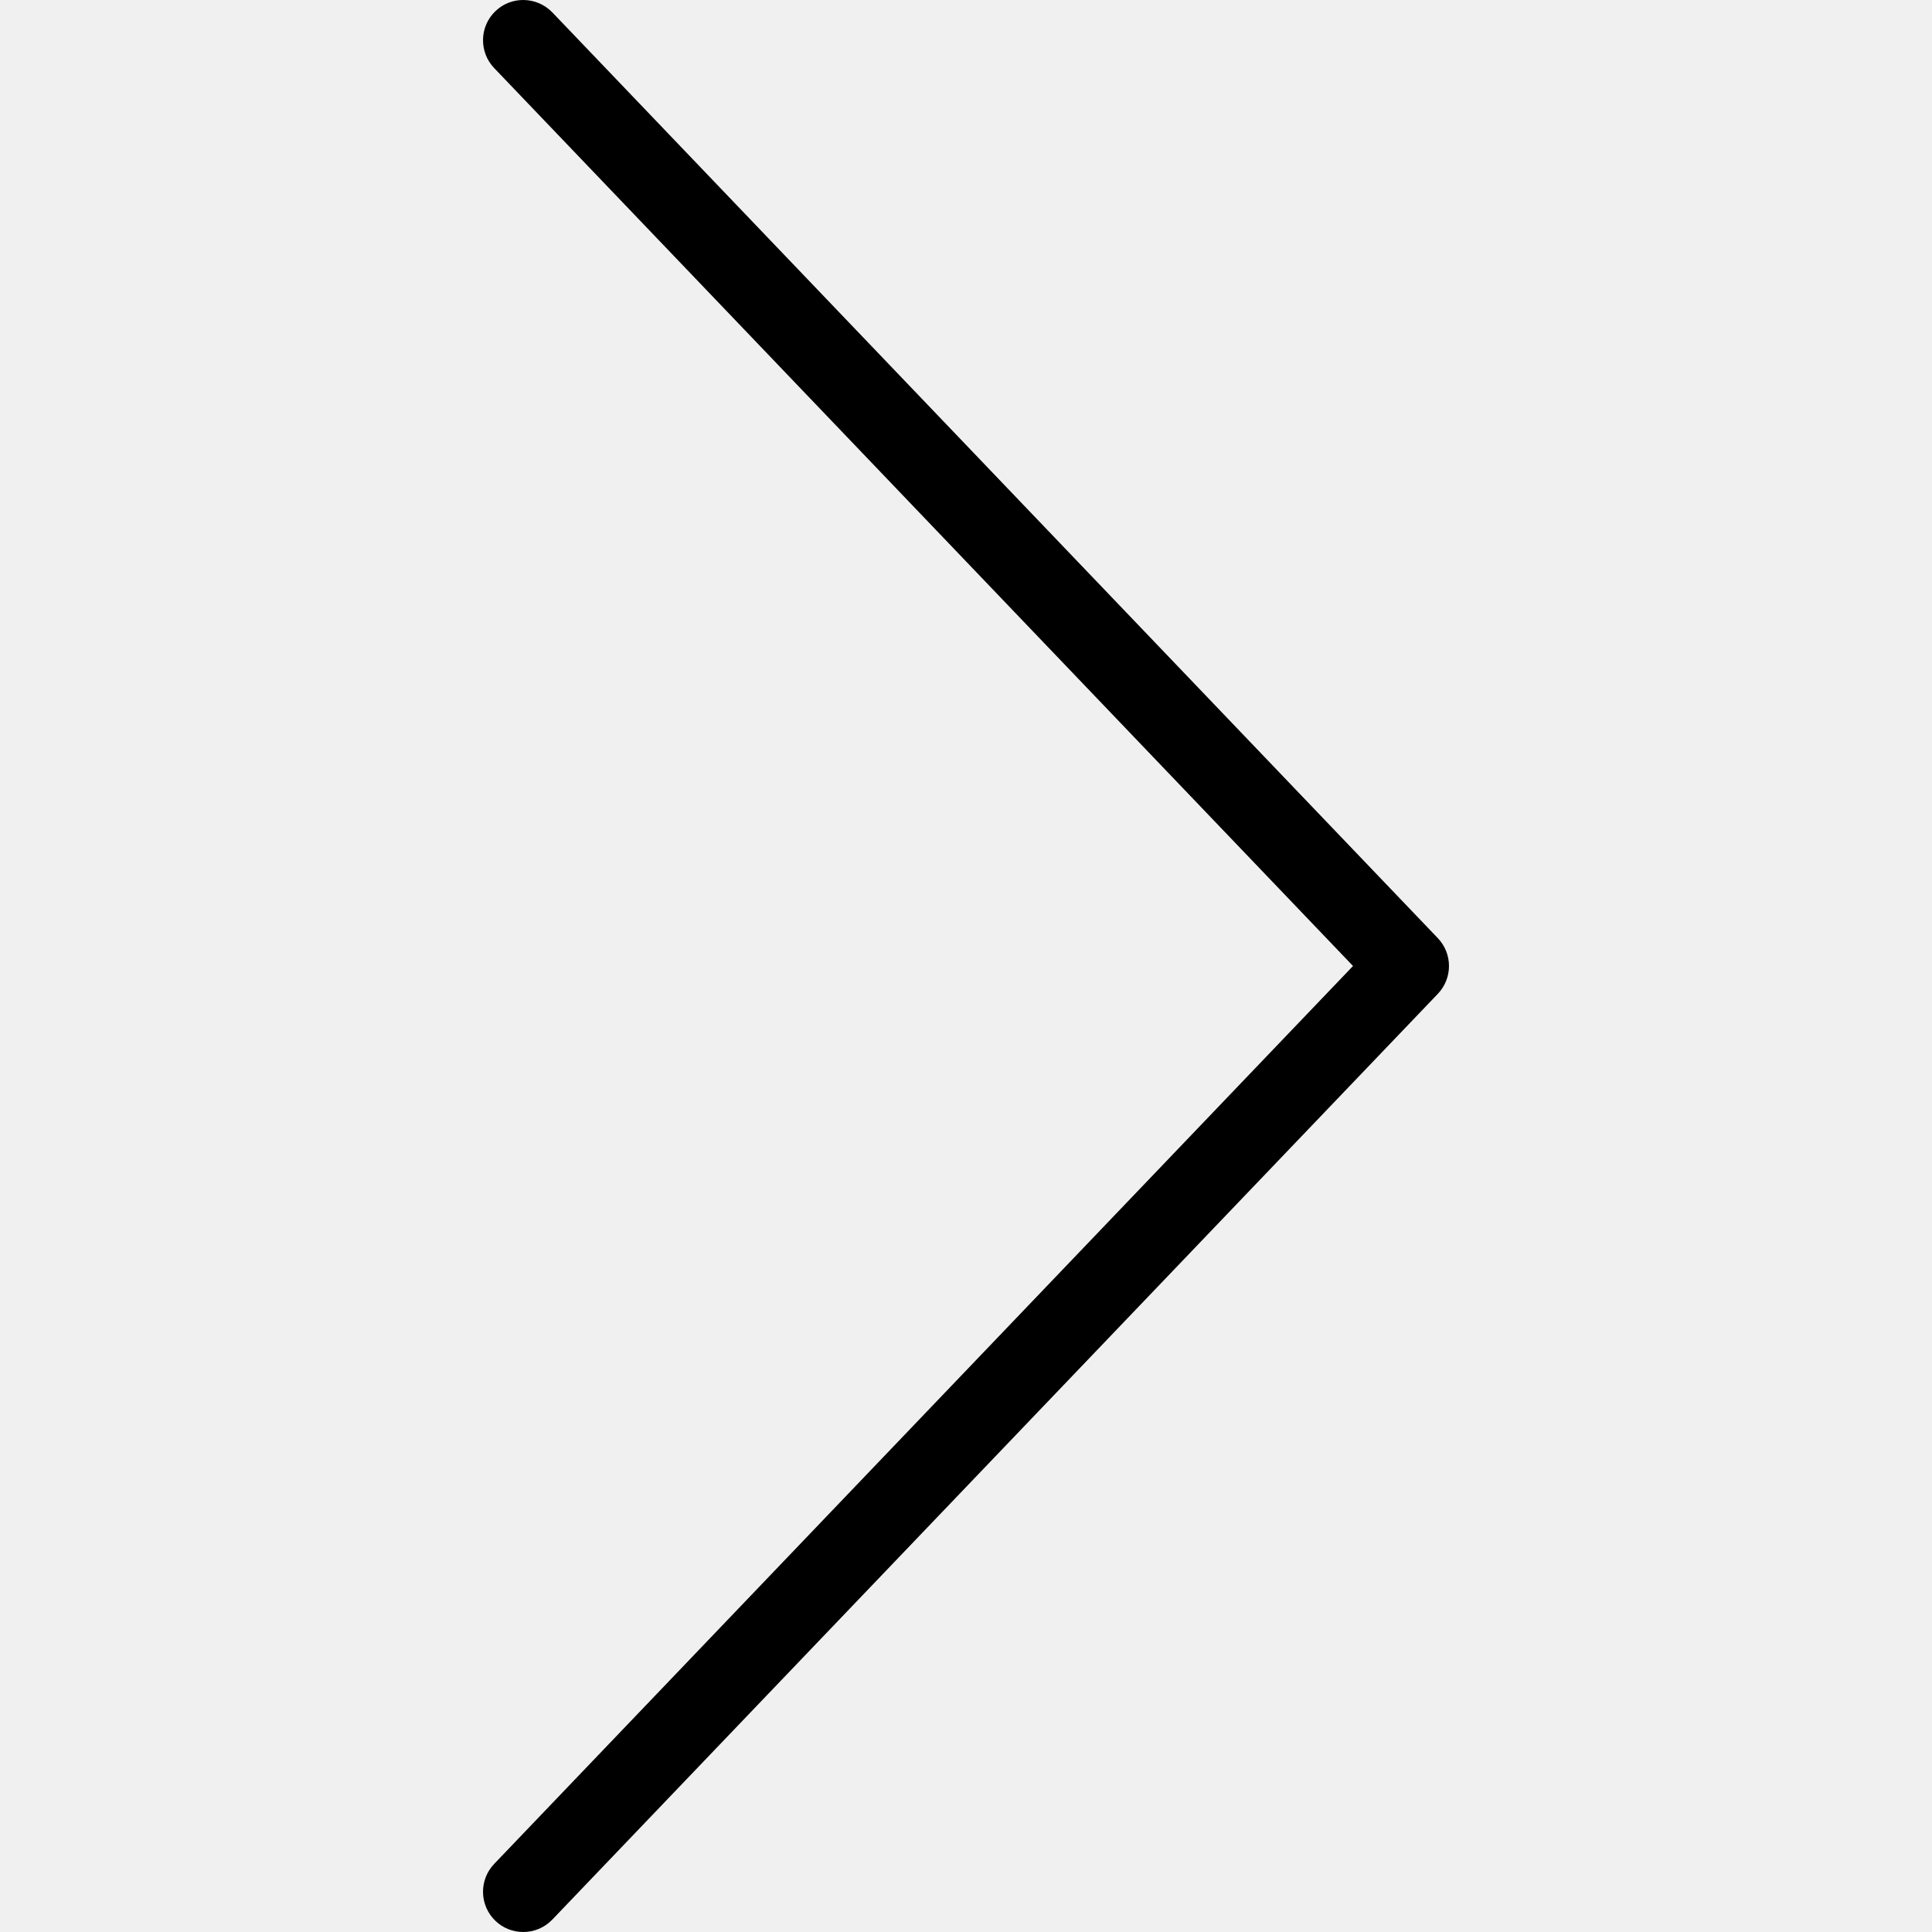
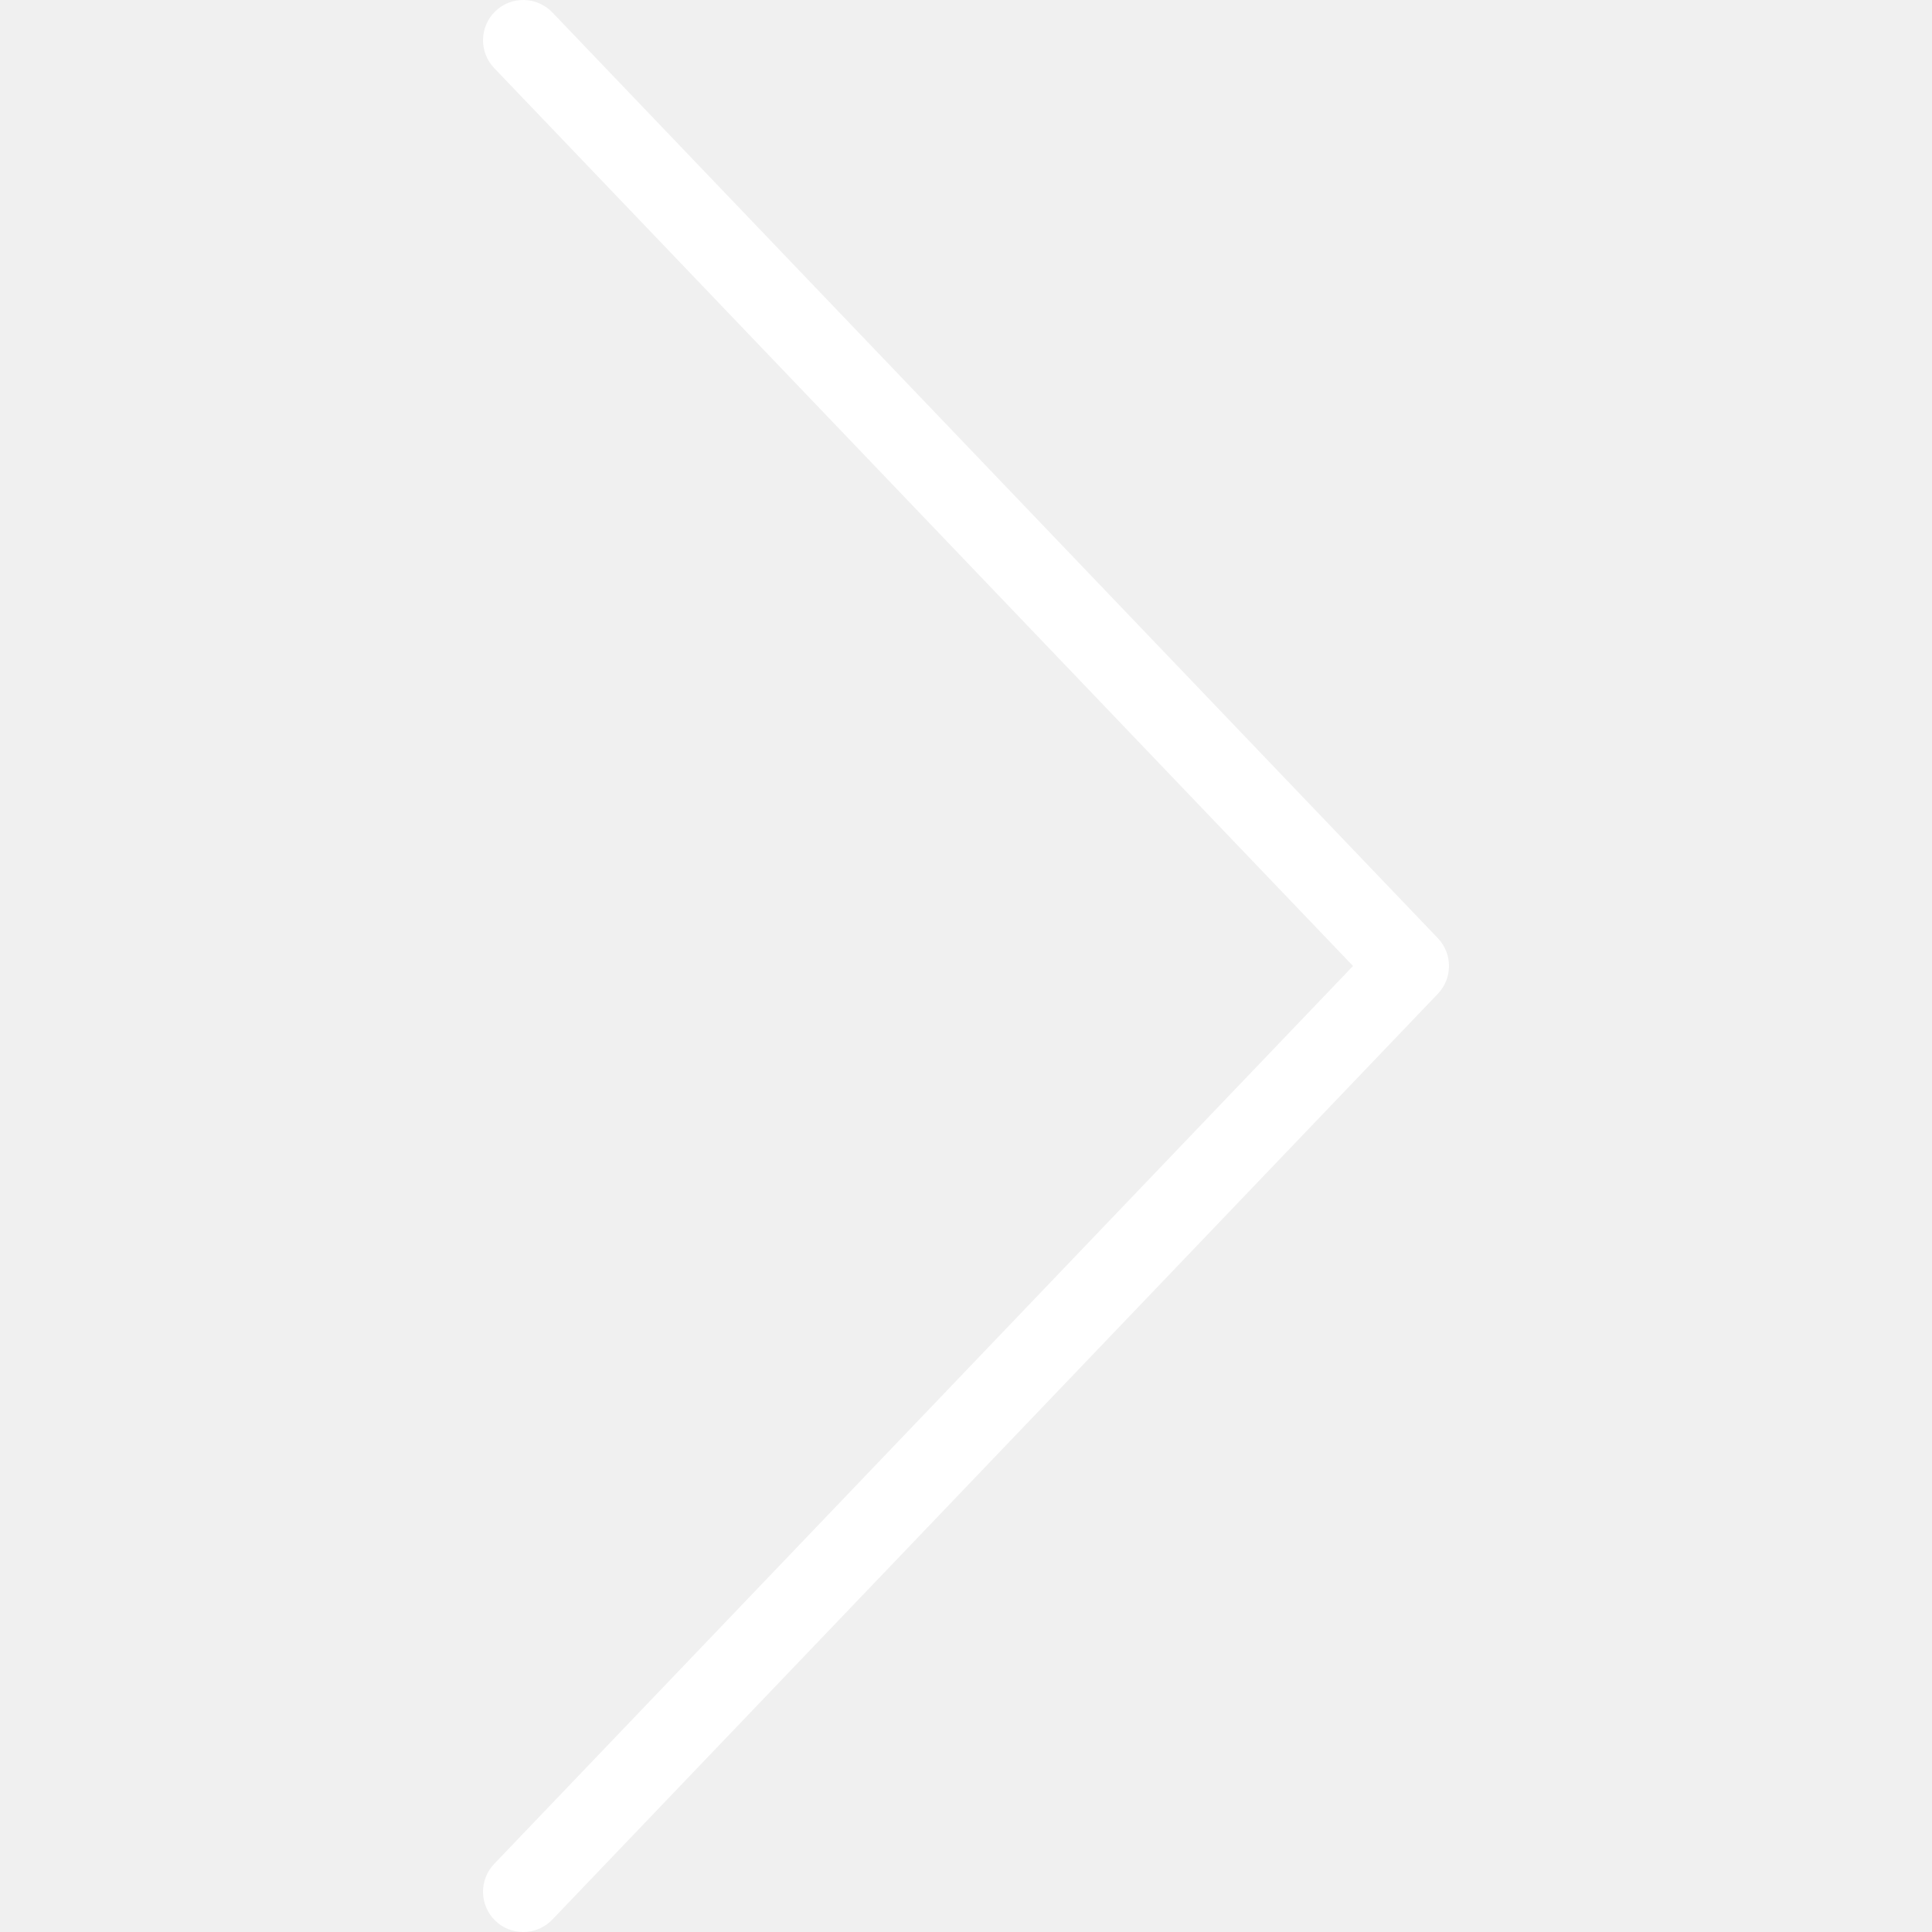
<svg xmlns="http://www.w3.org/2000/svg" version="1.1" id="Layer_1" x="0px" y="0px" viewBox="0 0 511.995 511.995" style="enable-background:new 0 0 511.995 511.995;" xml:space="preserve">
  <g>
    <g>
-       <path d="M381.039,248.62L146.373,3.287c-4.083-4.229-10.833-4.417-15.083-0.333c-4.25,4.073-4.396,10.823-0.333,15.083    L358.56,255.995L130.956,493.954c-4.063,4.26-3.917,11.01,0.333,15.083c2.063,1.979,4.729,2.958,7.375,2.958    c2.813,0,5.604-1.104,7.708-3.292L381.039,263.37C384.977,259.245,384.977,252.745,381.039,248.62z" />
+       <path style="fill: white" d="M381.039,248.62L146.373,3.287c-4.083-4.229-10.833-4.417-15.083-0.333c-4.25,4.073-4.396,10.823-0.333,15.083    L358.56,255.995L130.956,493.954c-4.063,4.26-3.917,11.01,0.333,15.083c2.063,1.979,4.729,2.958,7.375,2.958    c2.813,0,5.604-1.104,7.708-3.292L381.039,263.37C384.977,259.245,384.977,252.745,381.039,248.62z" />
    </g>
  </g>
  <g>
</g>
  <g>
</g>
  <g>
</g>
  <g>
</g>
  <g>
</g>
  <g>
</g>
  <g>
</g>
  <g>
</g>
  <g>
</g>
  <g>
</g>
  <g>
</g>
  <g>
</g>
  <g>
</g>
  <g>
</g>
  <g>
</g>
</svg>
